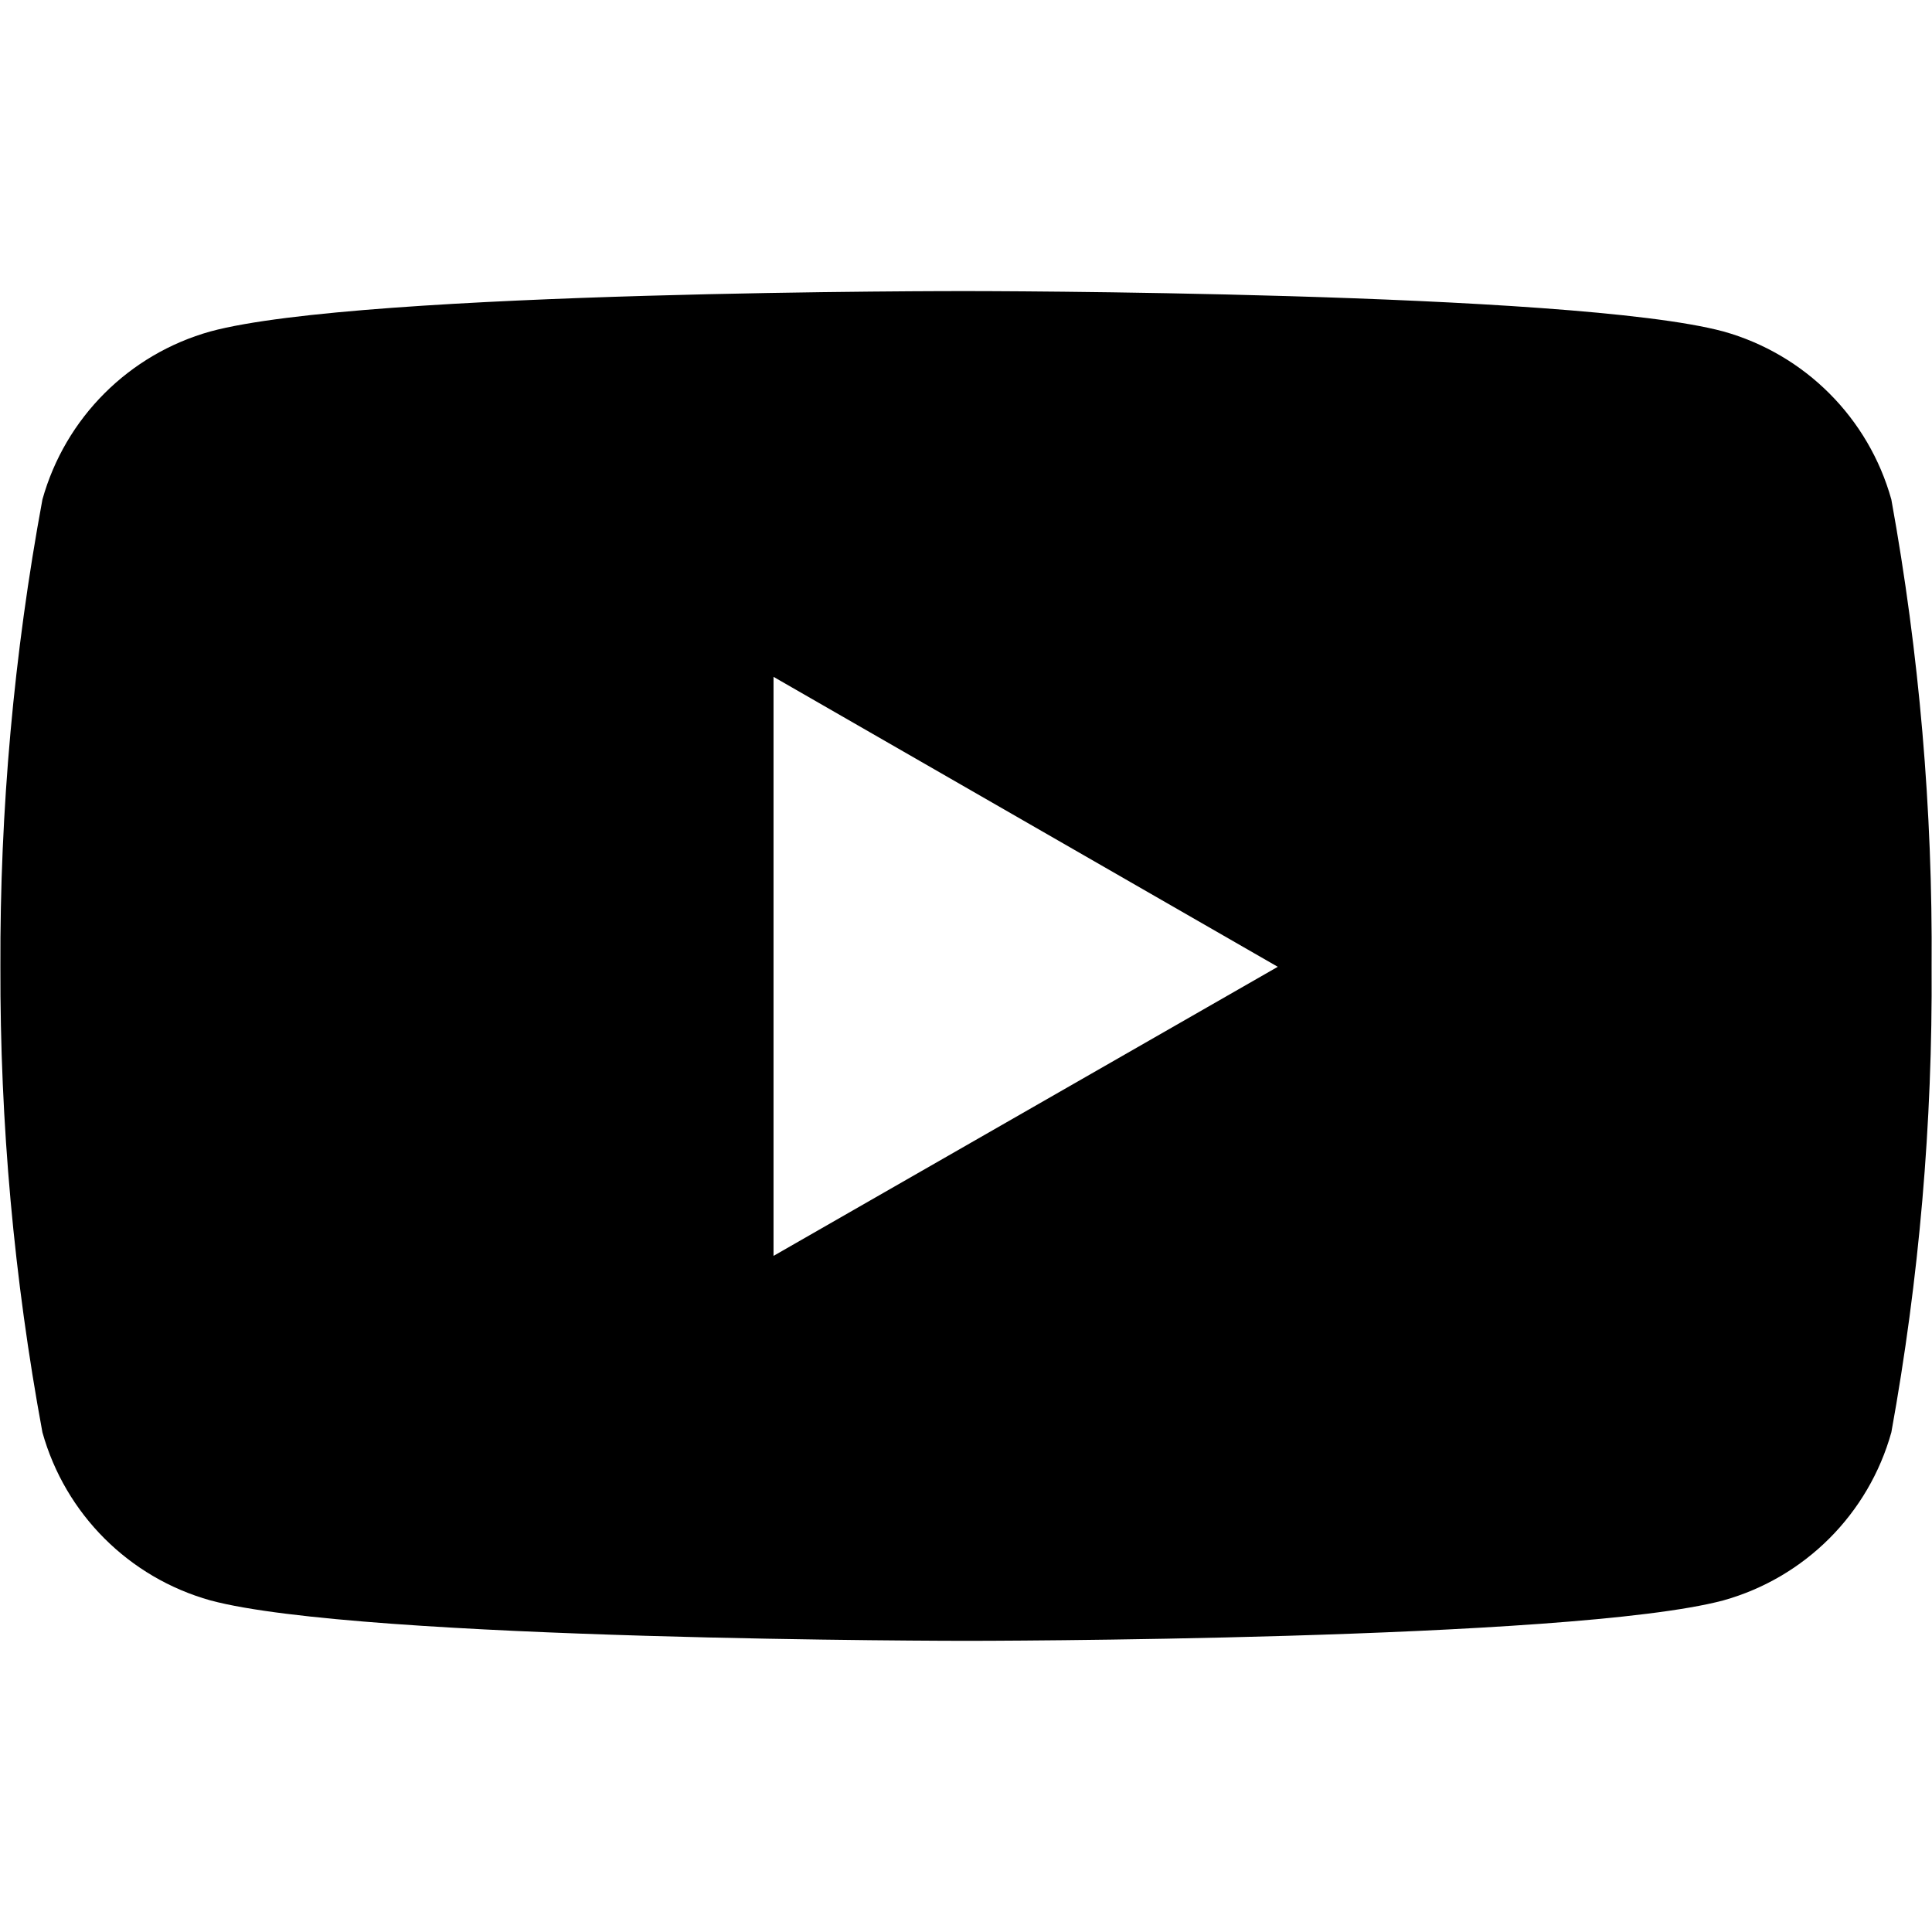
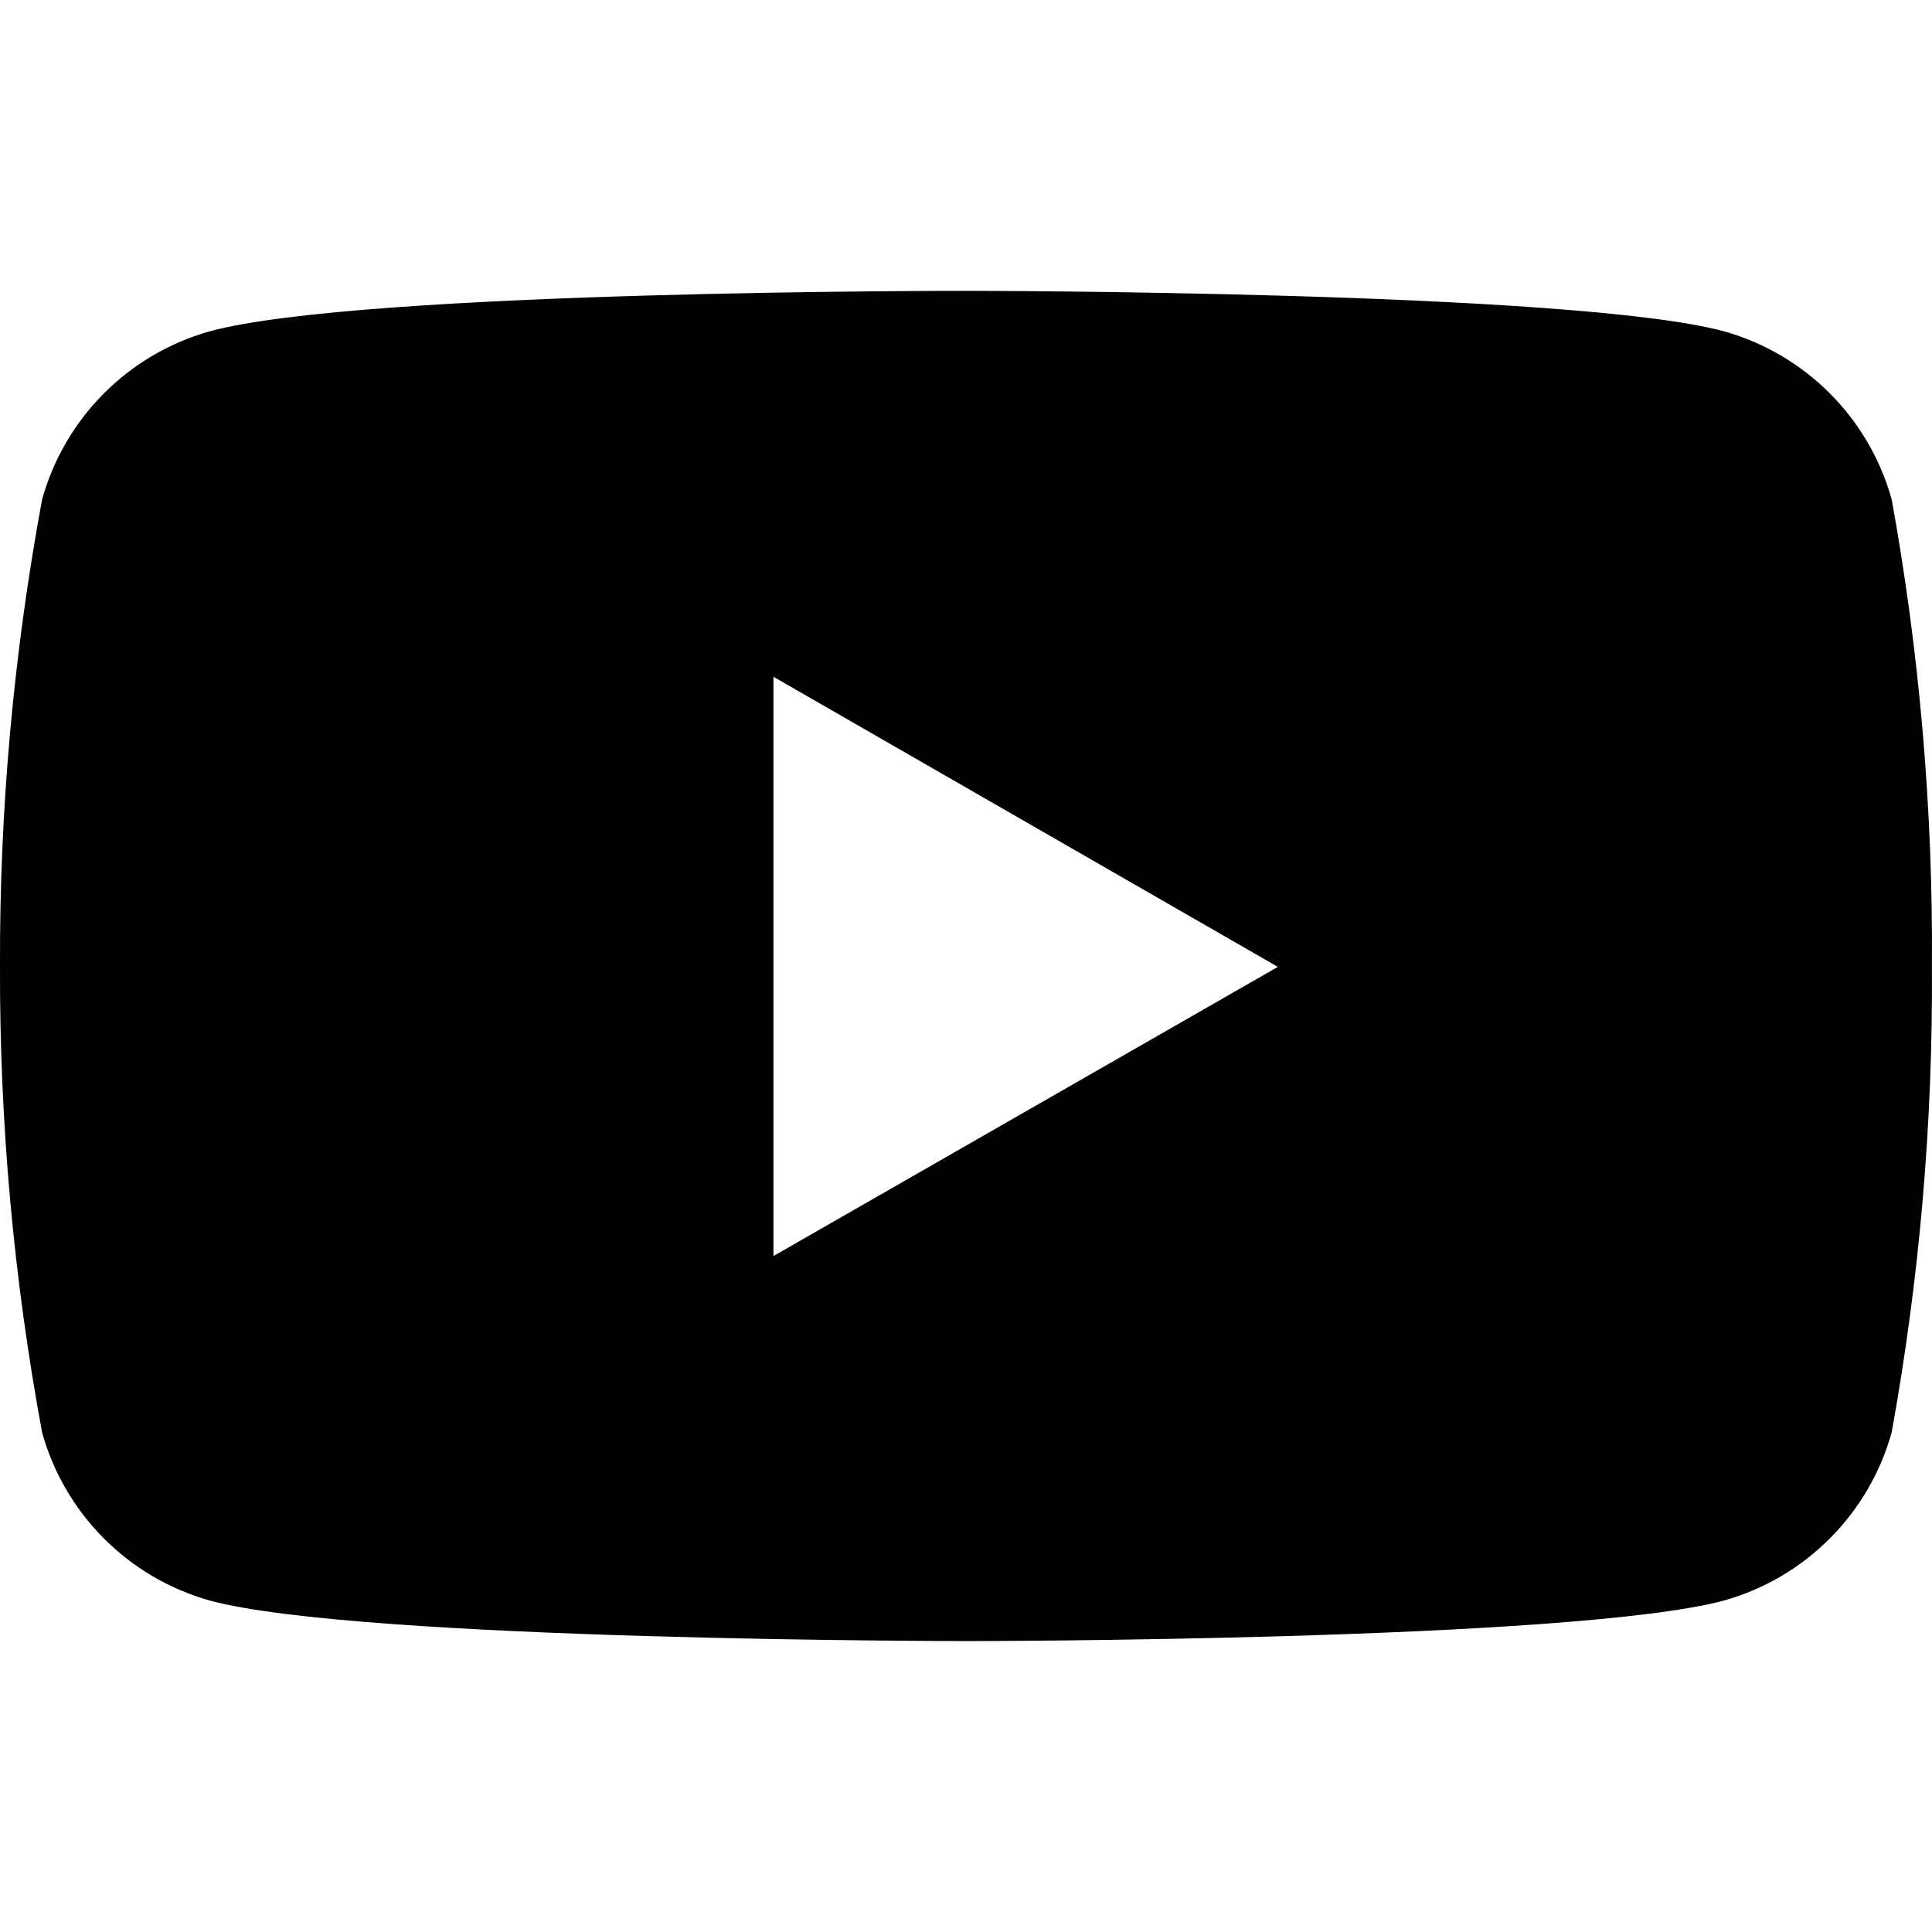
<svg xmlns="http://www.w3.org/2000/svg" role="img" viewBox="0 0 24 24">
-   <path d="M23.495 6.205a3.007 3.007 0 0 0-2.088-2.088c-1.87-.501-9.396-.501-9.396-.501s-7.507-.01-9.396.501A3.007 3.007 0 0 0 .527 6.205a31.247 31.247 0 0 0-.522 5.805 31.247 31.247 0 0 0 .522 5.783 3.007 3.007 0 0 0 2.088 2.088c1.868.502 9.396.502 9.396.502s7.506 0 9.396-.502a3.007 3.007 0 0 0 2.088-2.088 31.247 31.247 0 0 0 .5-5.783 31.247 31.247 0 0 0-.5-5.805zM9.609 15.601V8.408l6.264 3.602z" />
+   <path d="M23.499 6.203a3.008 3.008 0 00-2.089-2.089c-1.87-.501-9.4-.501-9.4-.501s-7.509-.01-9.399.501a3.008 3.008 0 00-2.088 2.09A31.258 31.26 0 000 12.01a31.258 31.26 0 00.523 5.785 3.008 3.008 0 002.088 2.089c1.869.502 9.4.502 9.4.502s7.508 0 9.399-.502a3.008 3.008 0 002.089-2.09 31.258 31.26 0 00.5-5.784 31.258 31.26 0 00-.5-5.808zm-13.891 9.4V8.407l6.266 3.604z" />
</svg>
